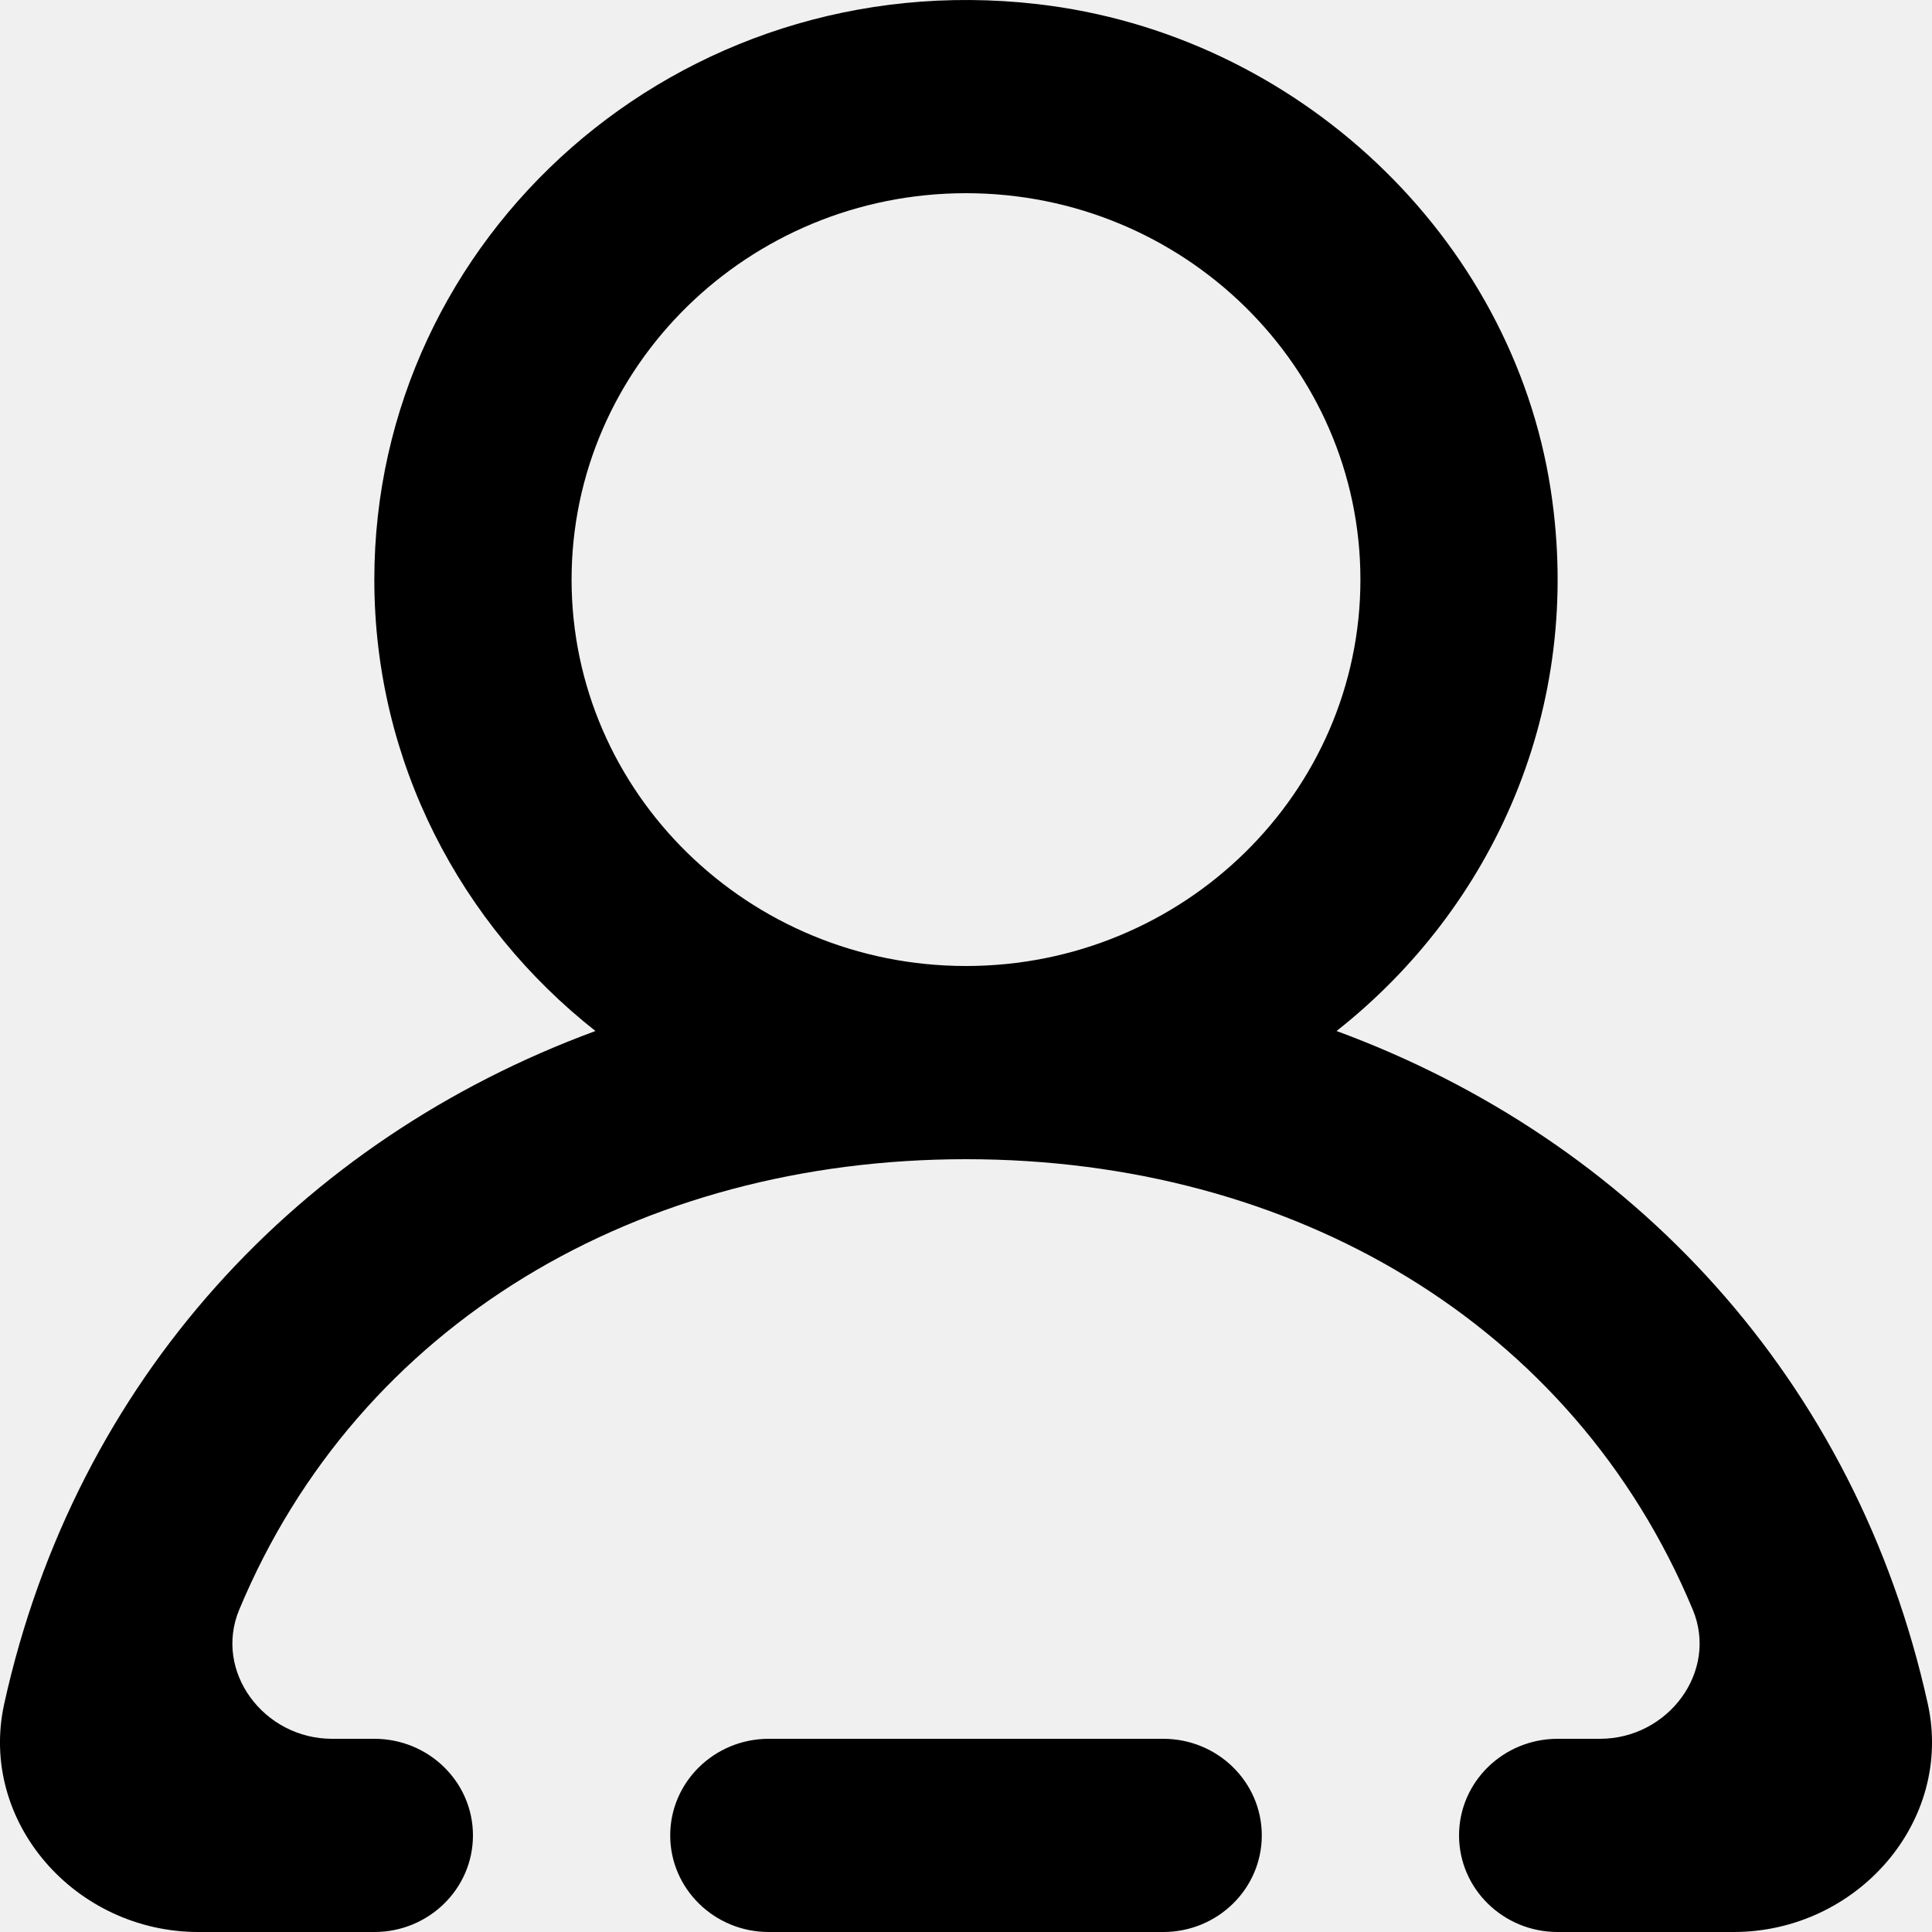
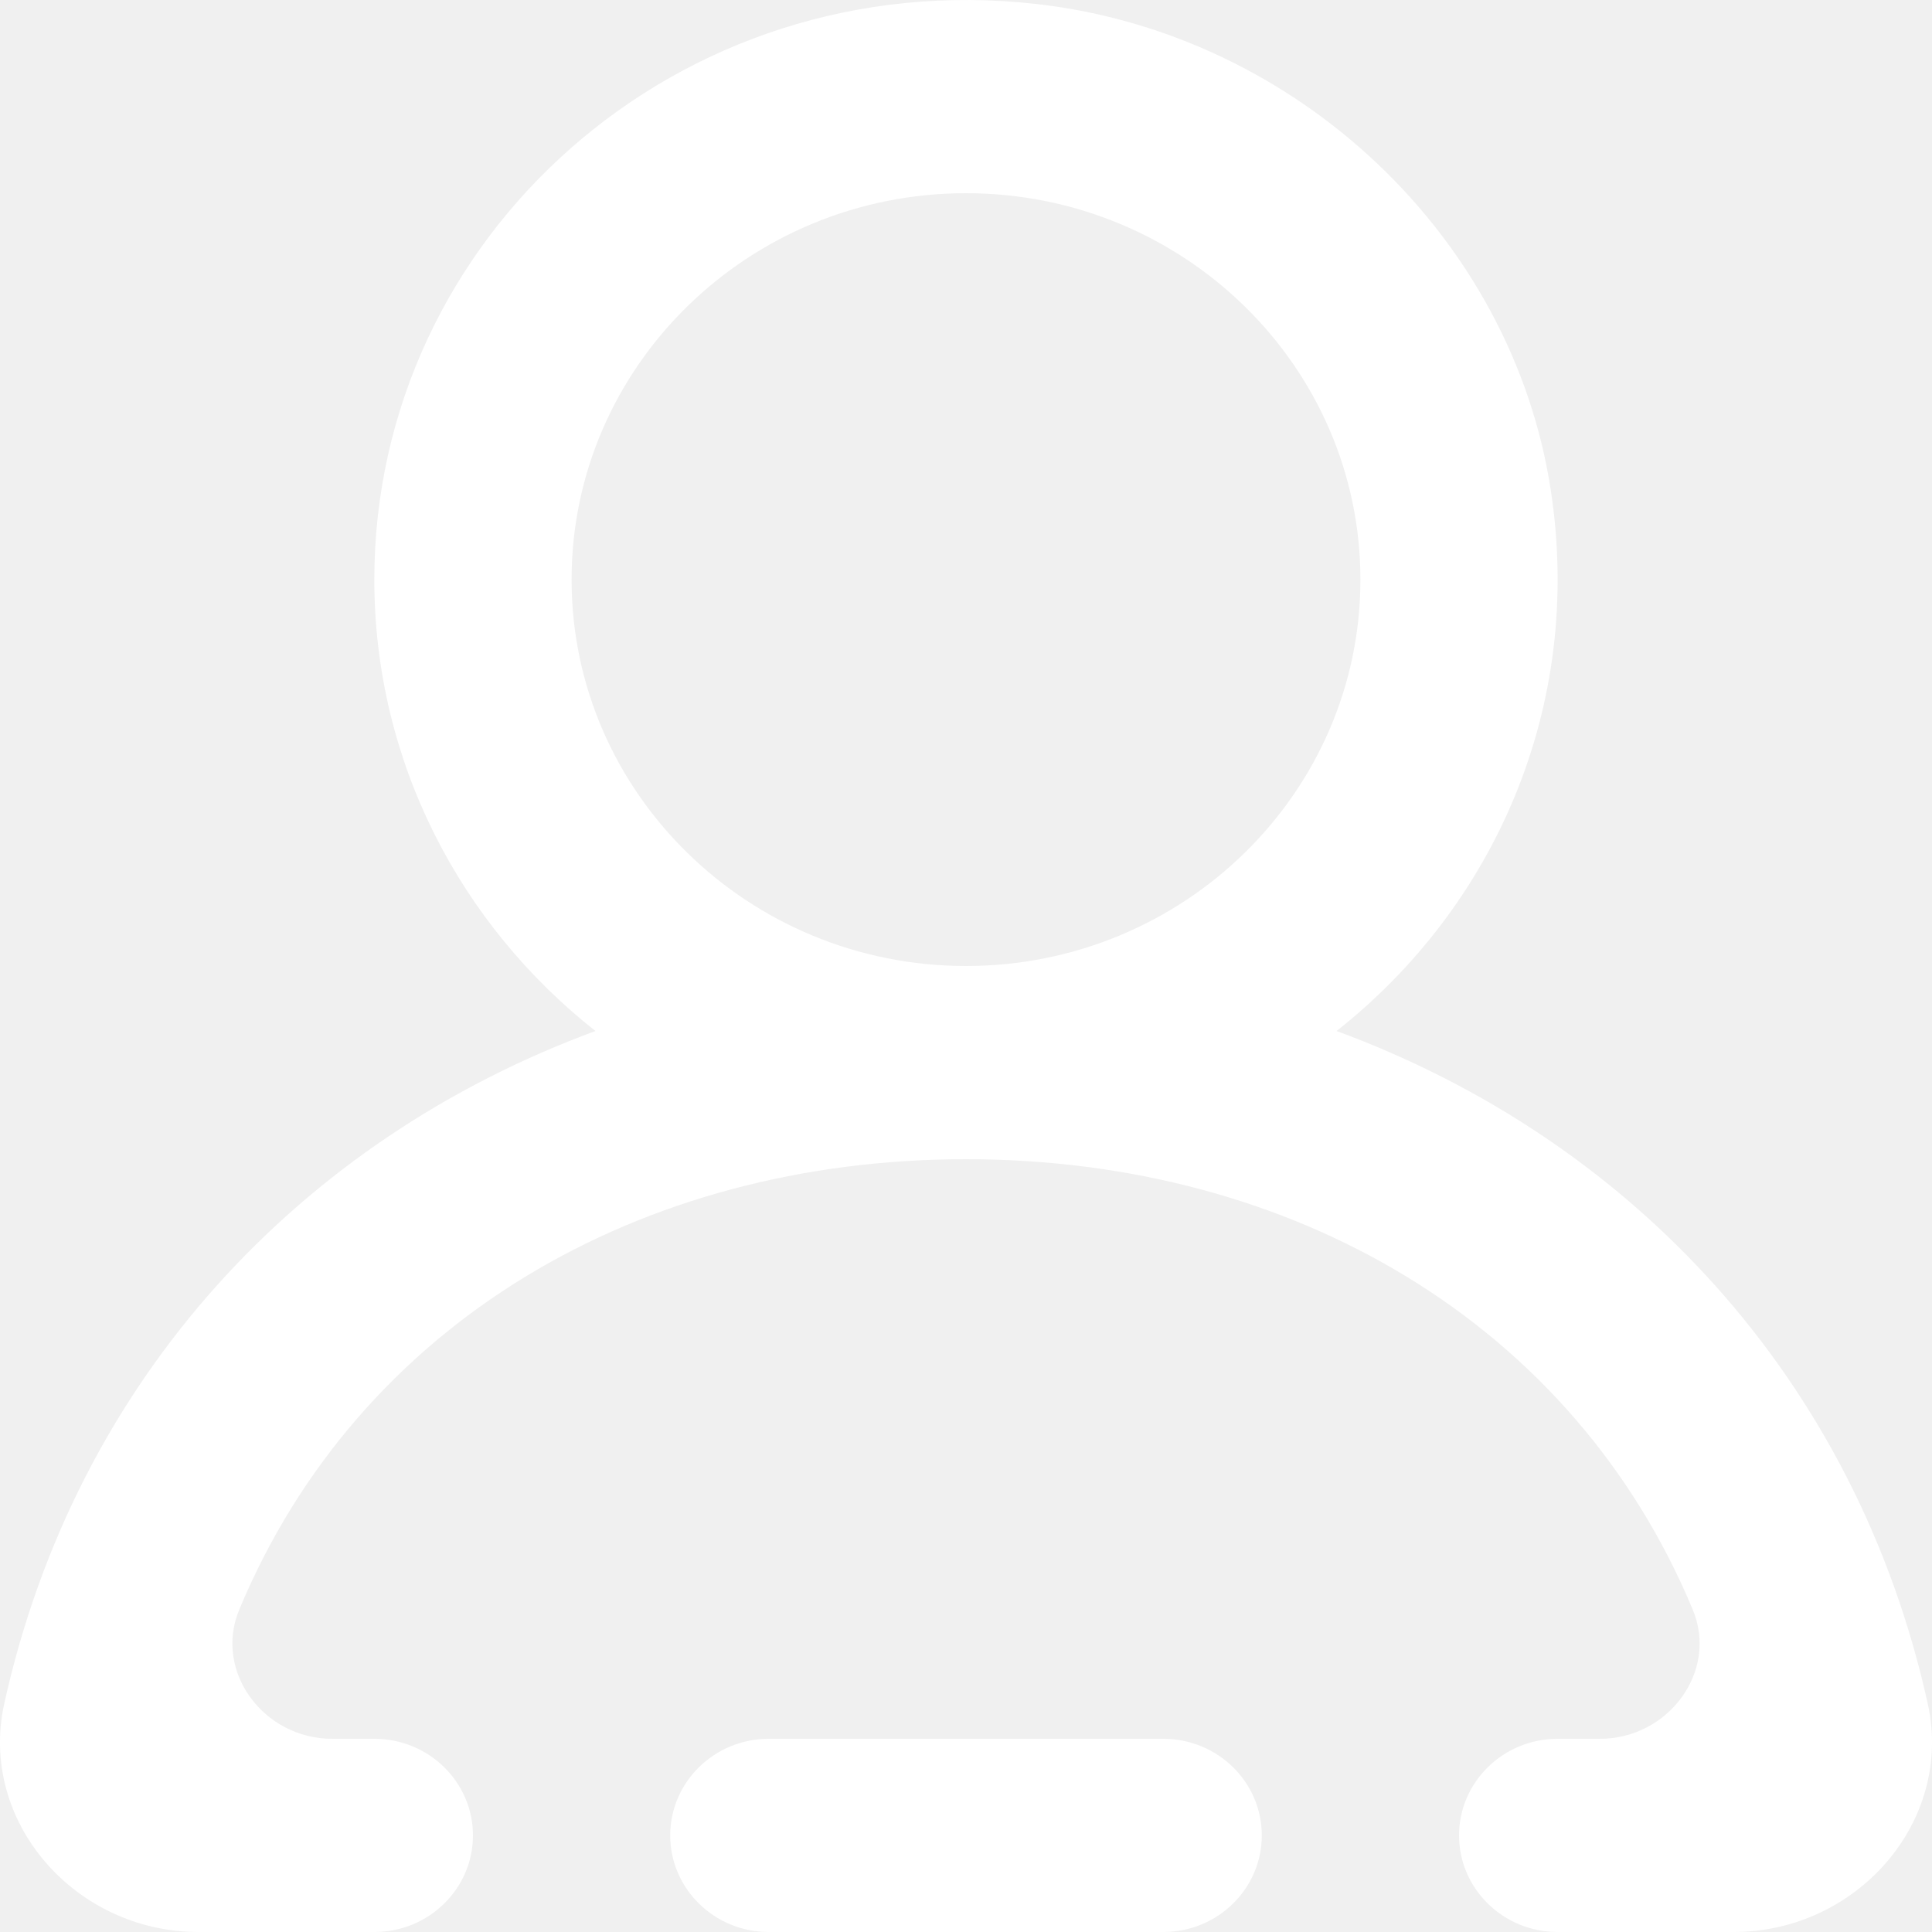
- <svg xmlns="http://www.w3.org/2000/svg" width="800px" height="800px" viewBox="0 0 20 20" version="1.1">
-   <defs>
- 
- </defs>
-   <g id="Page-1" stroke="none" stroke-width="1" fill="none" fill-rule="evenodd">
-     <g id="Dribbble-Light-Preview" transform="translate(-380, -2119)" fill="#000000">
-       <g id="icons" transform="translate(56, 160)">
-         <path d="M338.083,1965 C338.083,1962.794 336.252,1961 334,1961 C331.748,1961 329.917,1962.794 329.917,1965 C329.917,1967.206 331.748,1969 334,1969 C336.252,1969 338.083,1967.206 338.083,1965 M341.946,1979 L340.125,1979 C339.561,1979 339.104,1978.552 339.104,1978 C339.104,1977.448 339.561,1977 340.125,1977 L340.563,1977 C341.269,1977 341.791,1976.303 341.523,1975.662 C340.287,1972.698 337.384,1971 334,1971 C330.616,1971 327.713,1972.698 326.477,1975.662 C326.209,1976.303 326.731,1977 327.437,1977 L327.875,1977 C328.439,1977 328.896,1977.448 328.896,1978 C328.896,1978.552 328.439,1979 327.875,1979 L326.054,1979 C324.778,1979 323.774,1977.857 324.044,1976.636 C324.787,1973.277 327.108,1970.798 330.164,1969.673 C328.77,1968.574 327.875,1966.89 327.875,1965 C327.875,1961.449 331.023,1958.619 334.734,1959.042 C337.423,1959.348 339.65,1961.447 340.053,1964.07 C340.4,1966.331 339.456,1968.396 337.836,1969.673 C340.892,1970.798 343.213,1973.277 343.956,1976.636 C344.226,1977.857 343.222,1979 341.946,1979 M337.062,1978 C337.062,1978.552 336.605,1979 336.042,1979 L331.958,1979 C331.395,1979 330.938,1978.552 330.938,1978 C330.938,1977.448 331.395,1977 331.958,1977 L336.042,1977 C336.605,1977 337.062,1977.448 337.062,1978" id="profile_round-[#1346]">
- 
- </path>
+ <svg xmlns="http://www.w3.org/2000/svg" width="800px" height="800px" viewBox="0 0 20 20" version="1.1" fill="#ffffff">
+   <g id="SVGRepo_bgCarrier" stroke-width="0" />
+   <g id="SVGRepo_tracerCarrier" stroke-linecap="round" stroke-linejoin="round" />
+   <g id="SVGRepo_iconCarrier">
+     <defs> </defs>
+     <g id="Page-1" stroke="none" stroke-width="1" fill="none" fill-rule="evenodd">
+       <g id="Dribbble-Light-Preview" transform="translate(-380, -2119)" fill="#ffffff">
+         <g id="icons" transform="translate(56, 160)">
+           <path d="M338.083,1965 C338.083,1962.794 336.252,1961 334,1961 C331.748,1961 329.917,1962.794 329.917,1965 C329.917,1967.206 331.748,1969 334,1969 C336.252,1969 338.083,1967.206 338.083,1965 M341.946,1979 L340.125,1979 C339.561,1979 339.104,1978.552 339.104,1978 C339.104,1977.448 339.561,1977 340.125,1977 L340.563,1977 C341.269,1977 341.791,1976.303 341.523,1975.662 C340.287,1972.698 337.384,1971 334,1971 C330.616,1971 327.713,1972.698 326.477,1975.662 C326.209,1976.303 326.731,1977 327.437,1977 L327.875,1977 C328.439,1977 328.896,1977.448 328.896,1978 C328.896,1978.552 328.439,1979 327.875,1979 L326.054,1979 C324.778,1979 323.774,1977.857 324.044,1976.636 C324.787,1973.277 327.108,1970.798 330.164,1969.673 C328.77,1968.574 327.875,1966.89 327.875,1965 C327.875,1961.449 331.023,1958.619 334.734,1959.042 C337.423,1959.348 339.65,1961.447 340.053,1964.07 C340.4,1966.331 339.456,1968.396 337.836,1969.673 C340.892,1970.798 343.213,1973.277 343.956,1976.636 C344.226,1977.857 343.222,1979 341.946,1979 M337.062,1978 C337.062,1978.552 336.605,1979 336.042,1979 L331.958,1979 C331.395,1979 330.938,1978.552 330.938,1978 C330.938,1977.448 331.395,1977 331.958,1977 L336.042,1977 C336.605,1977 337.062,1977.448 337.062,1978" id="profile_round-[#ffffff]"> </path>
+         </g>
      </g>
    </g>
  </g>
</svg>
